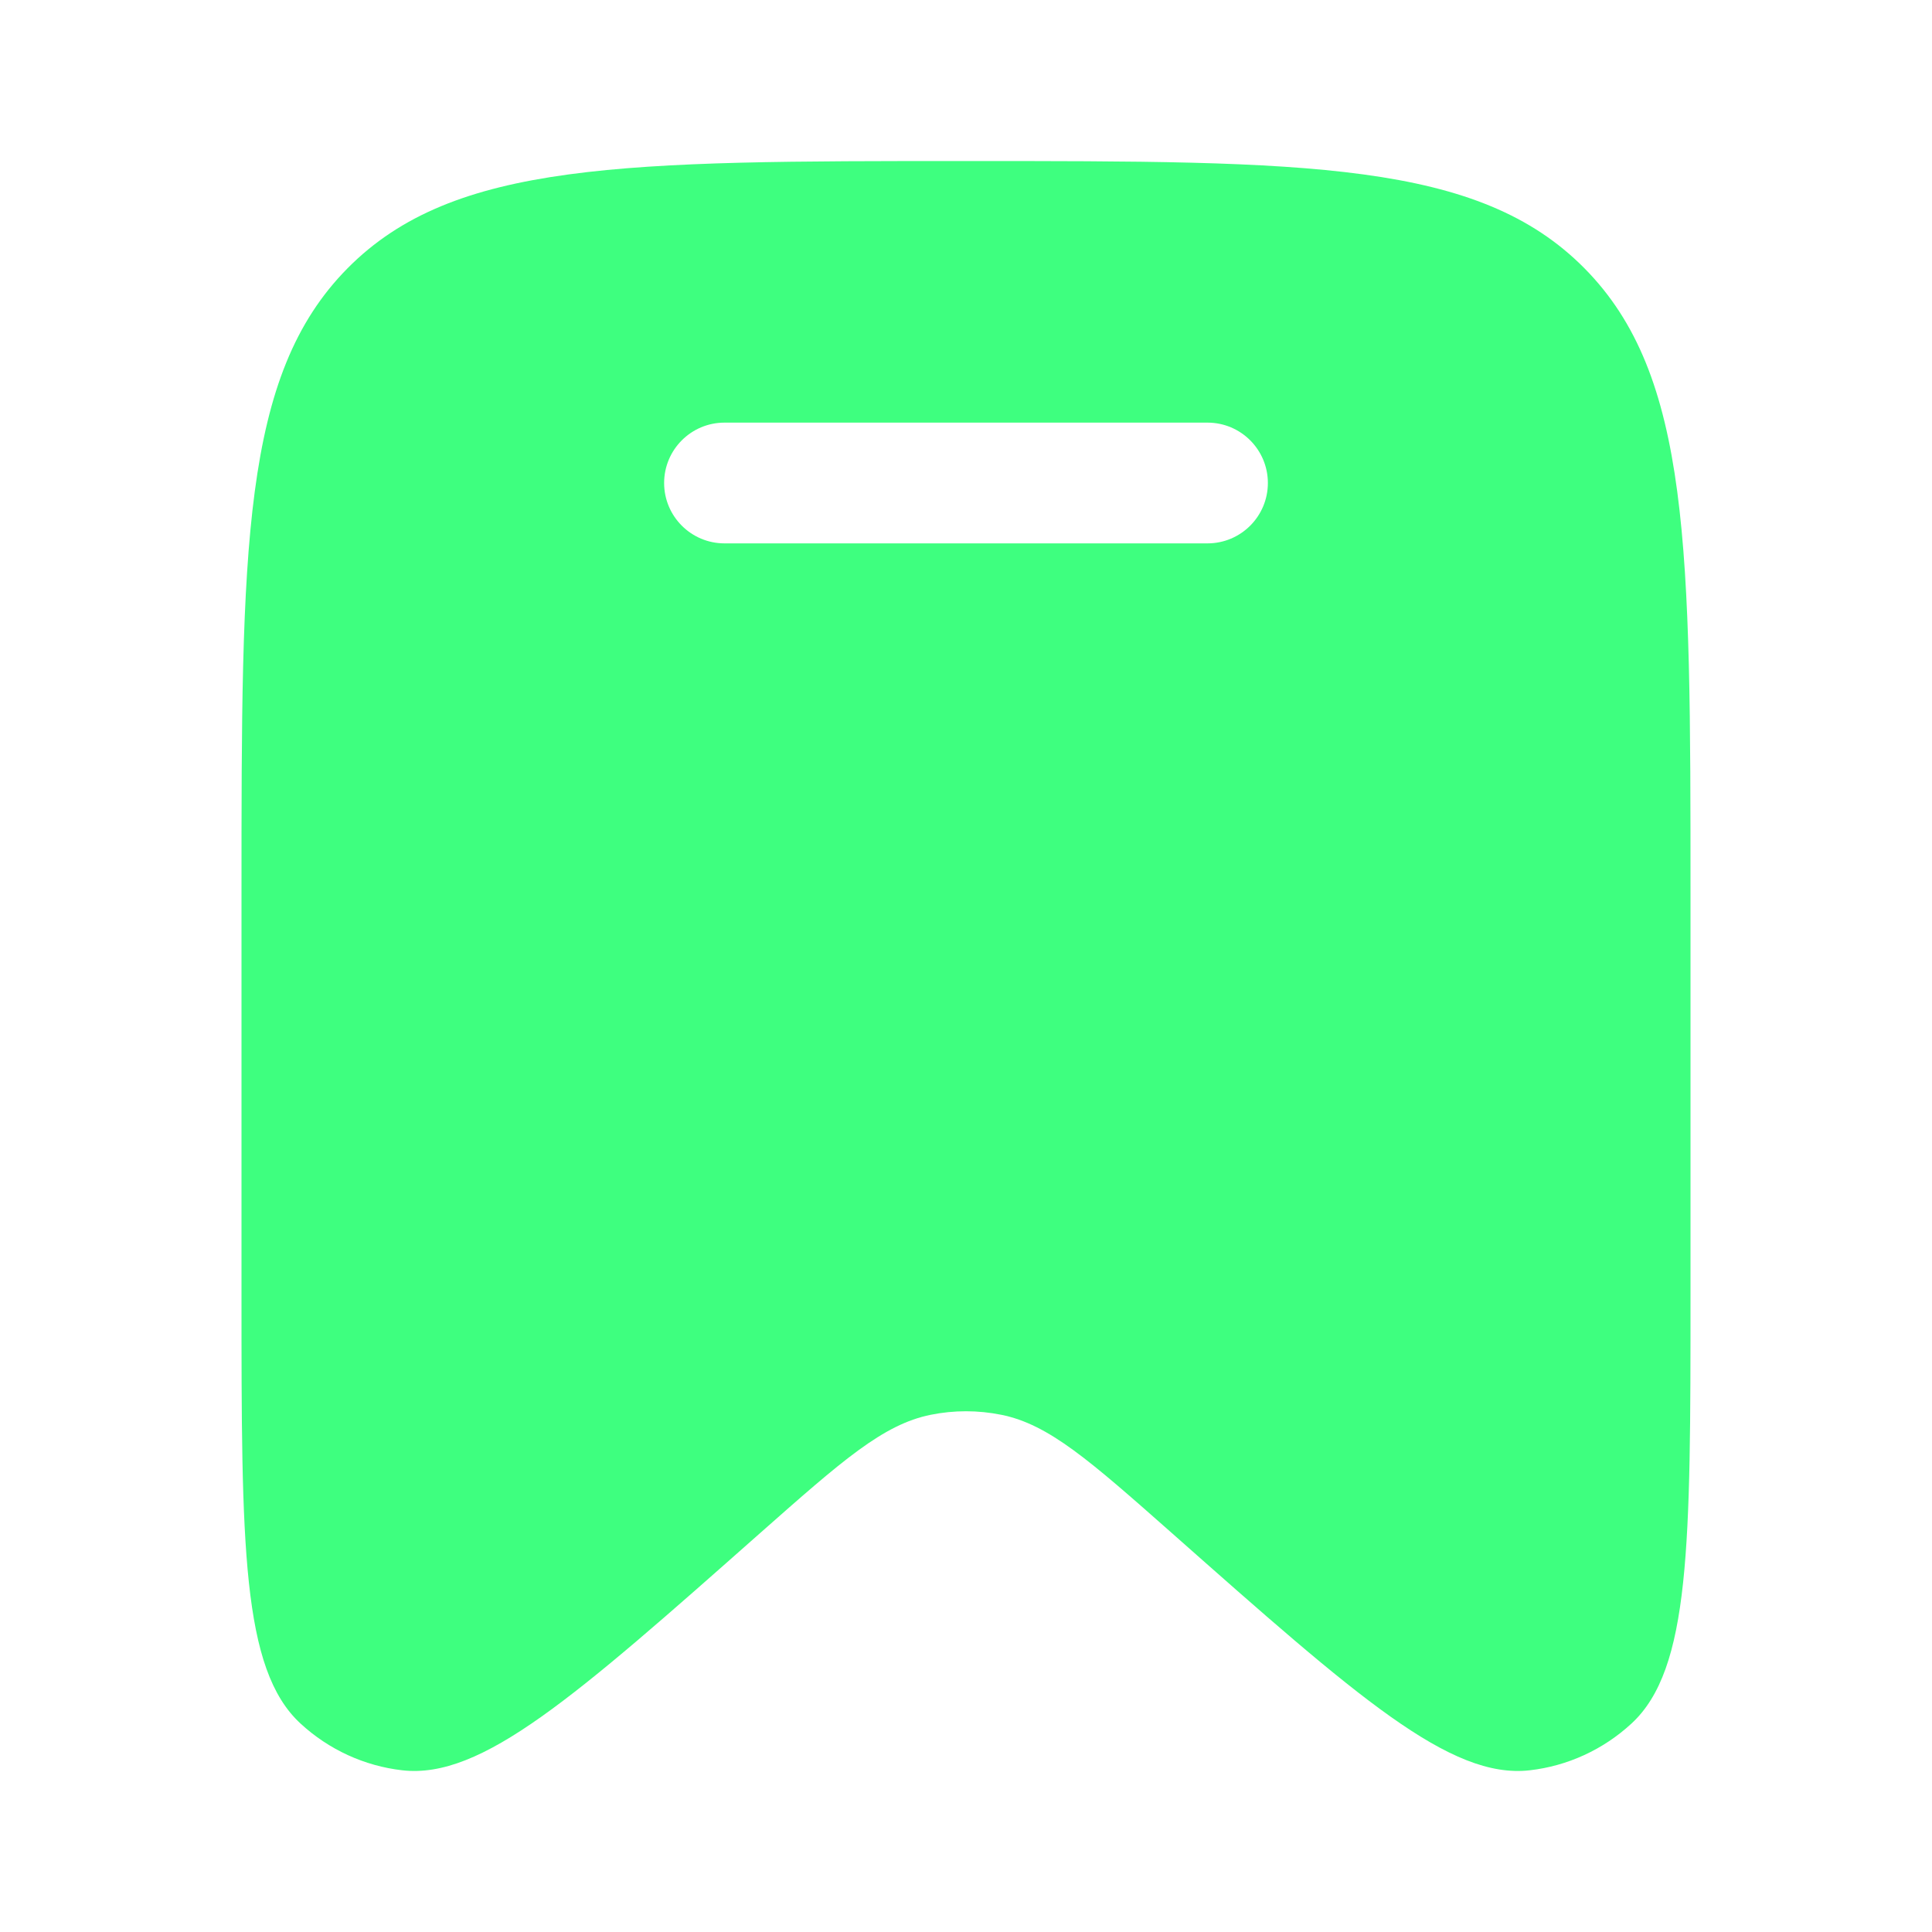
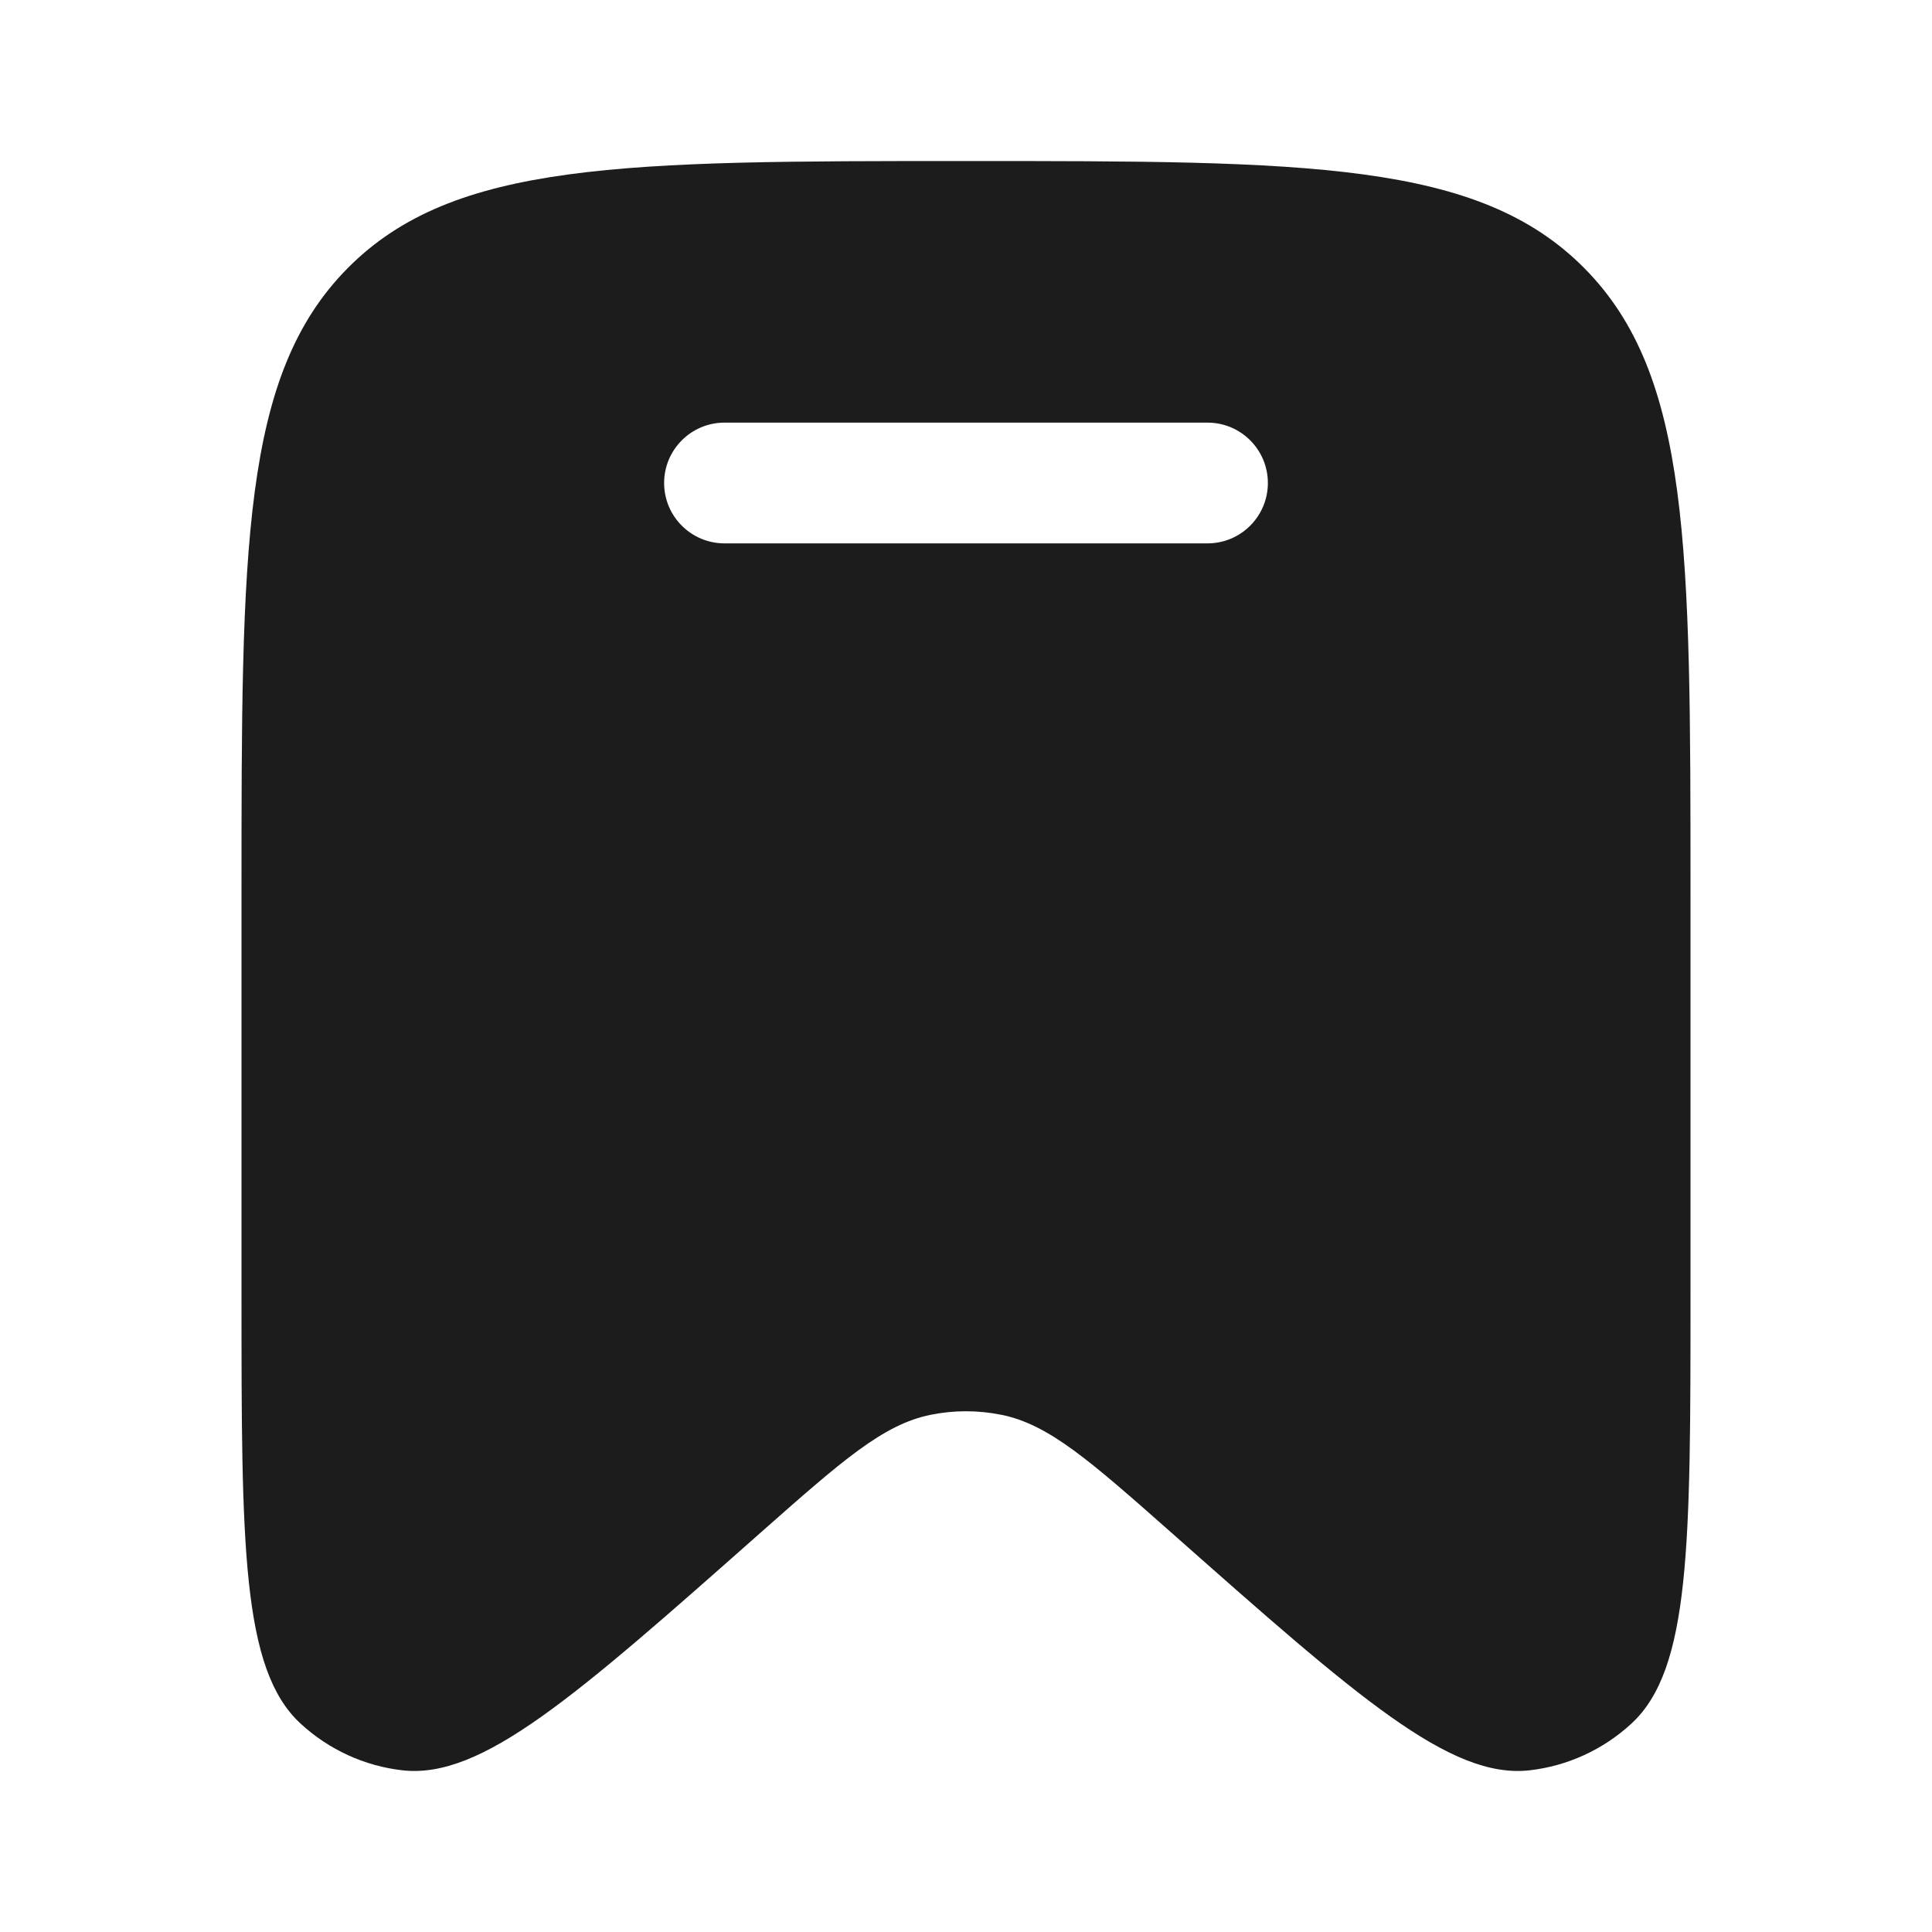
<svg xmlns="http://www.w3.org/2000/svg" width="20" height="20" viewBox="0 0 20 20" fill="none">
-   <path fill-rule="evenodd" clip-rule="evenodd" d="M17.5 9.248V13.409C17.5 15.989 17.5 17.28 16.888 17.843C16.596 18.112 16.228 18.281 15.836 18.326C15.013 18.42 14.053 17.571 12.132 15.871C11.282 15.12 10.858 14.745 10.366 14.646C10.124 14.597 9.875 14.597 9.634 14.646C9.142 14.745 8.718 15.12 7.868 15.871C5.947 17.571 4.987 18.42 4.164 18.326C3.772 18.281 3.404 18.112 3.112 17.843C2.5 17.28 2.5 15.989 2.5 13.409V9.248C2.5 5.674 2.5 3.887 3.598 2.777C4.697 1.667 6.464 1.667 10 1.667C13.536 1.667 15.303 1.667 16.402 2.777C17.5 3.887 17.5 5.674 17.5 9.248ZM6.875 5C6.875 4.655 7.155 4.375 7.5 4.375H12.5C12.845 4.375 13.125 4.655 13.125 5C13.125 5.345 12.845 5.625 12.5 5.625H7.5C7.155 5.625 6.875 5.345 6.875 5Z" fill="#3EFF7F" />
+   <path fill-rule="evenodd" clip-rule="evenodd" d="M17.5 9.248V13.409C17.5 15.989 17.5 17.28 16.888 17.843C16.596 18.112 16.228 18.281 15.836 18.326C15.013 18.42 14.053 17.571 12.132 15.871C11.282 15.12 10.858 14.745 10.366 14.646C10.124 14.597 9.875 14.597 9.634 14.646C9.142 14.745 8.718 15.12 7.868 15.871C5.947 17.571 4.987 18.42 4.164 18.326C3.772 18.281 3.404 18.112 3.112 17.843C2.5 17.28 2.5 15.989 2.5 13.409V9.248C2.5 5.674 2.5 3.887 3.598 2.777C4.697 1.667 6.464 1.667 10 1.667C13.536 1.667 15.303 1.667 16.402 2.777C17.5 3.887 17.5 5.674 17.5 9.248ZM6.875 5C6.875 4.655 7.155 4.375 7.5 4.375H12.5C12.845 4.375 13.125 4.655 13.125 5C13.125 5.345 12.845 5.625 12.5 5.625H7.5C7.155 5.625 6.875 5.345 6.875 5Z" fill="#1C1C1C" />
</svg>
